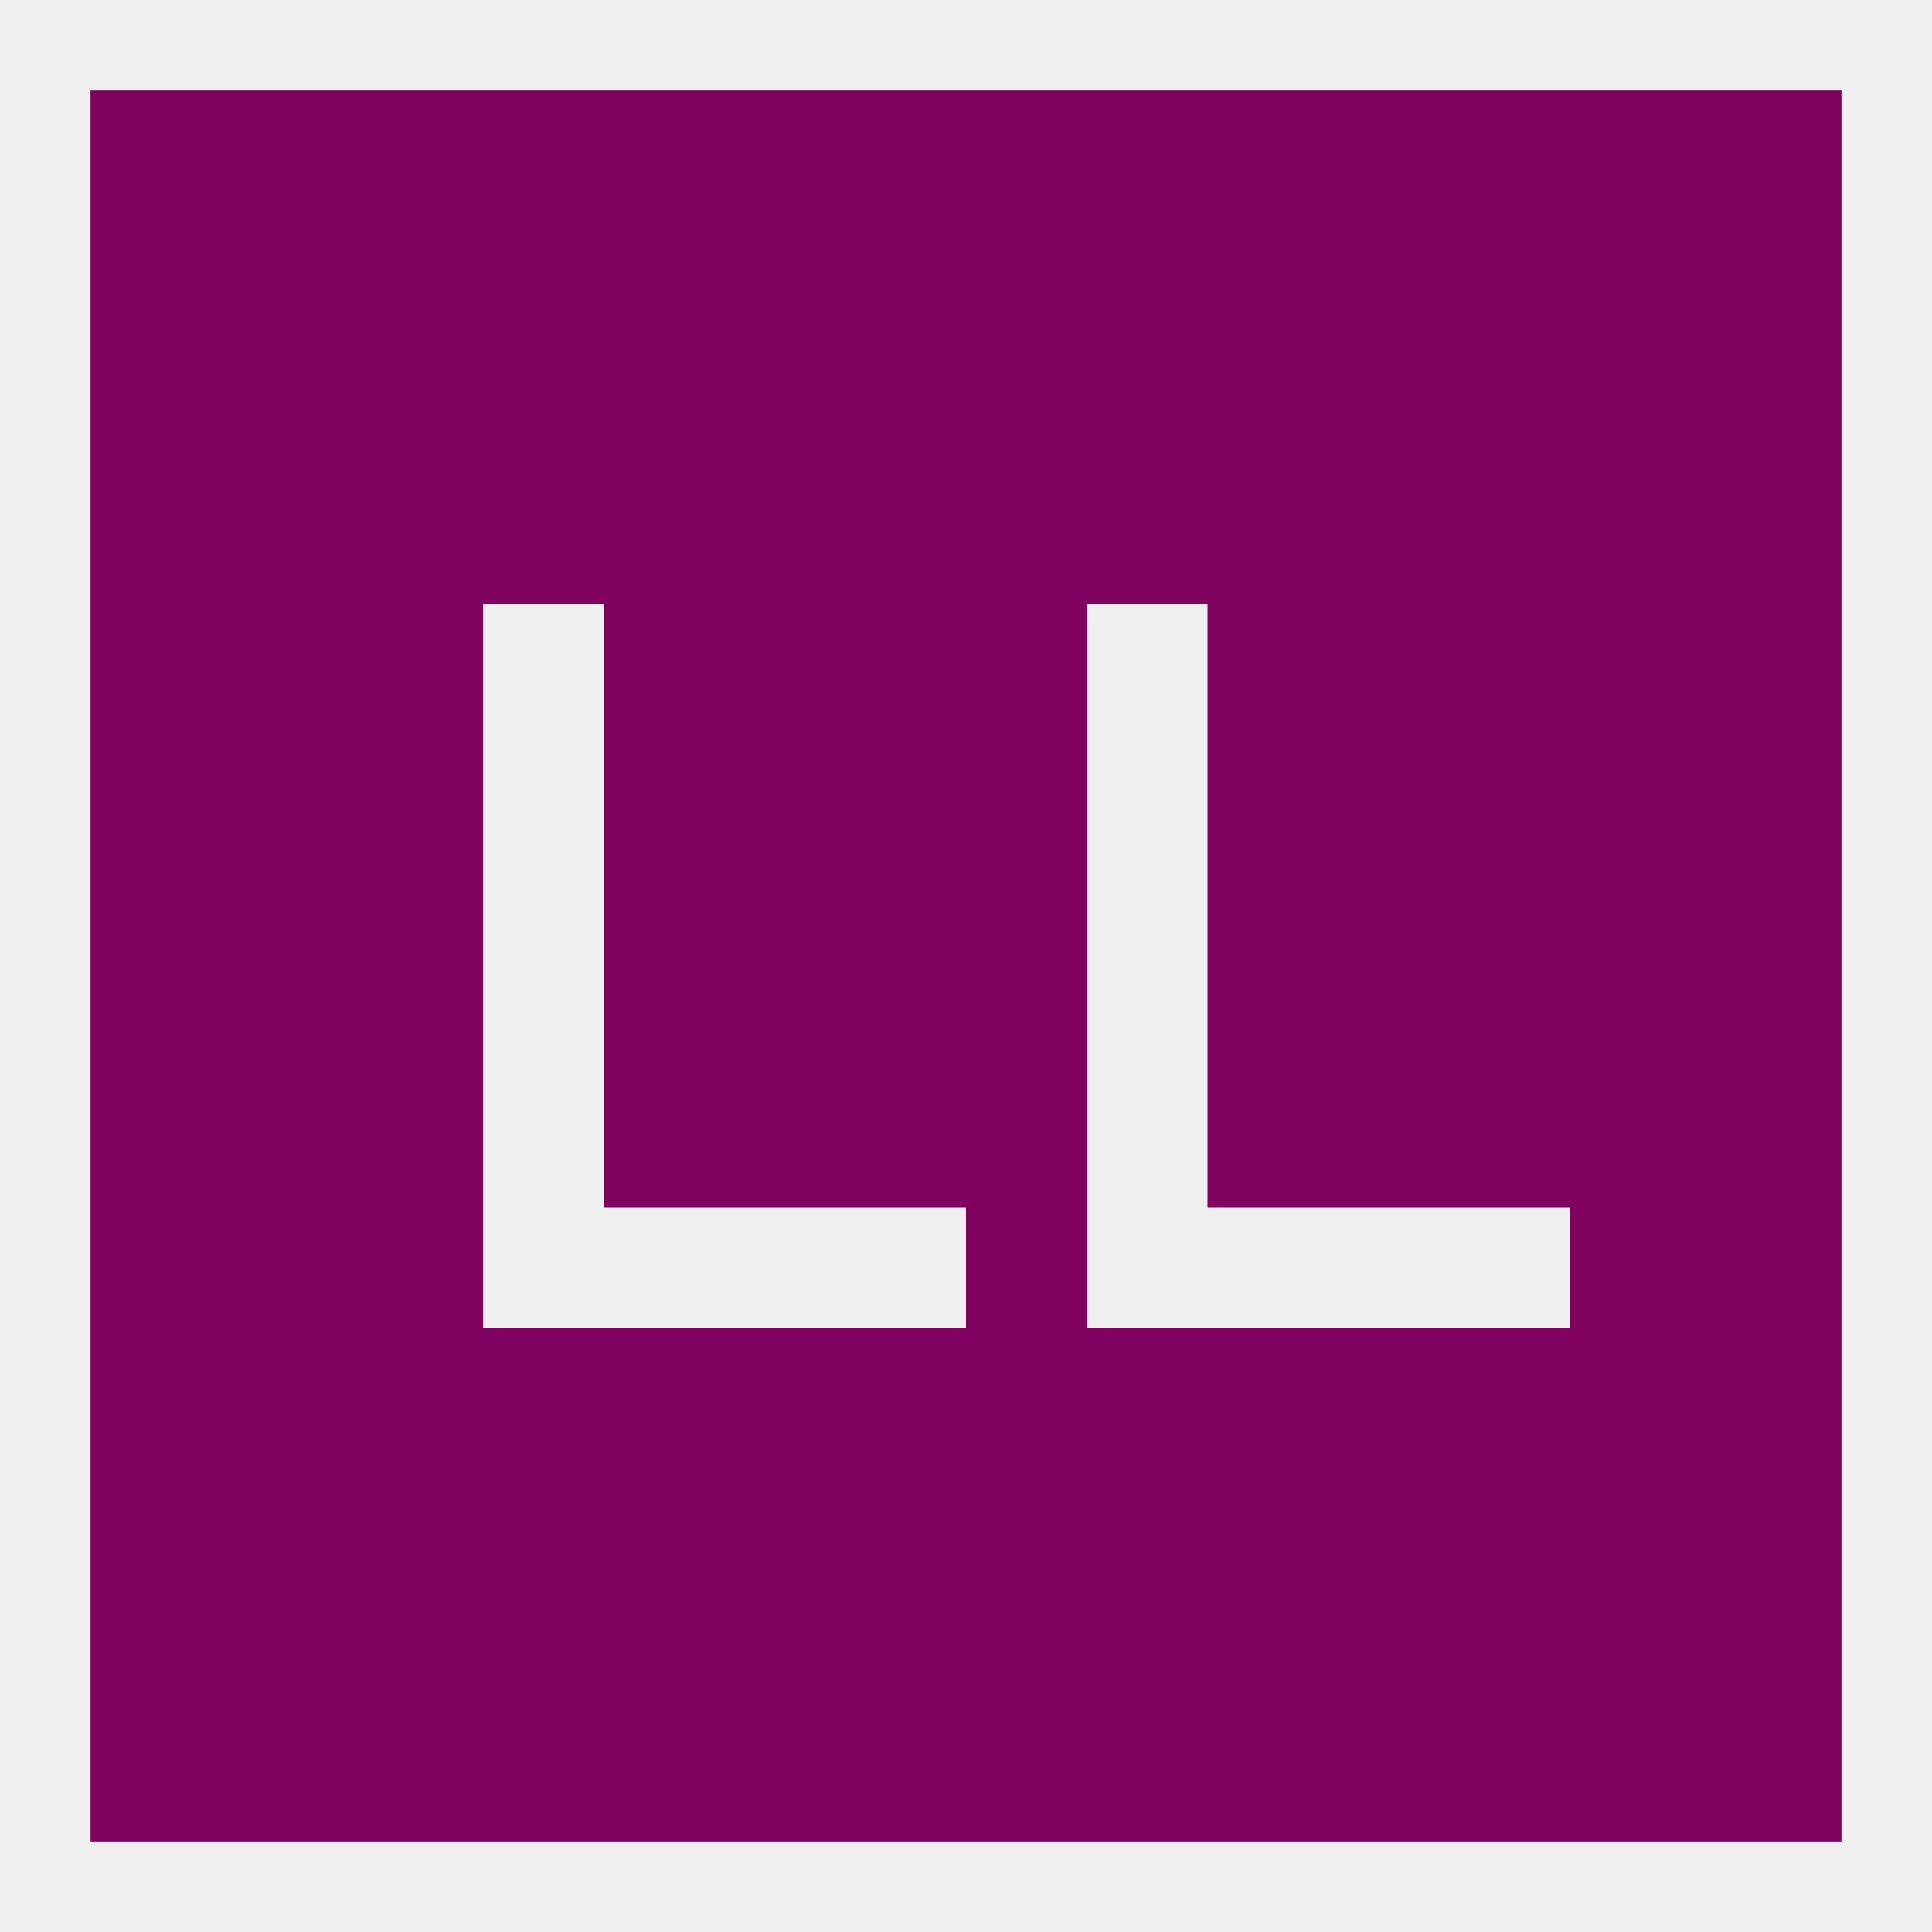
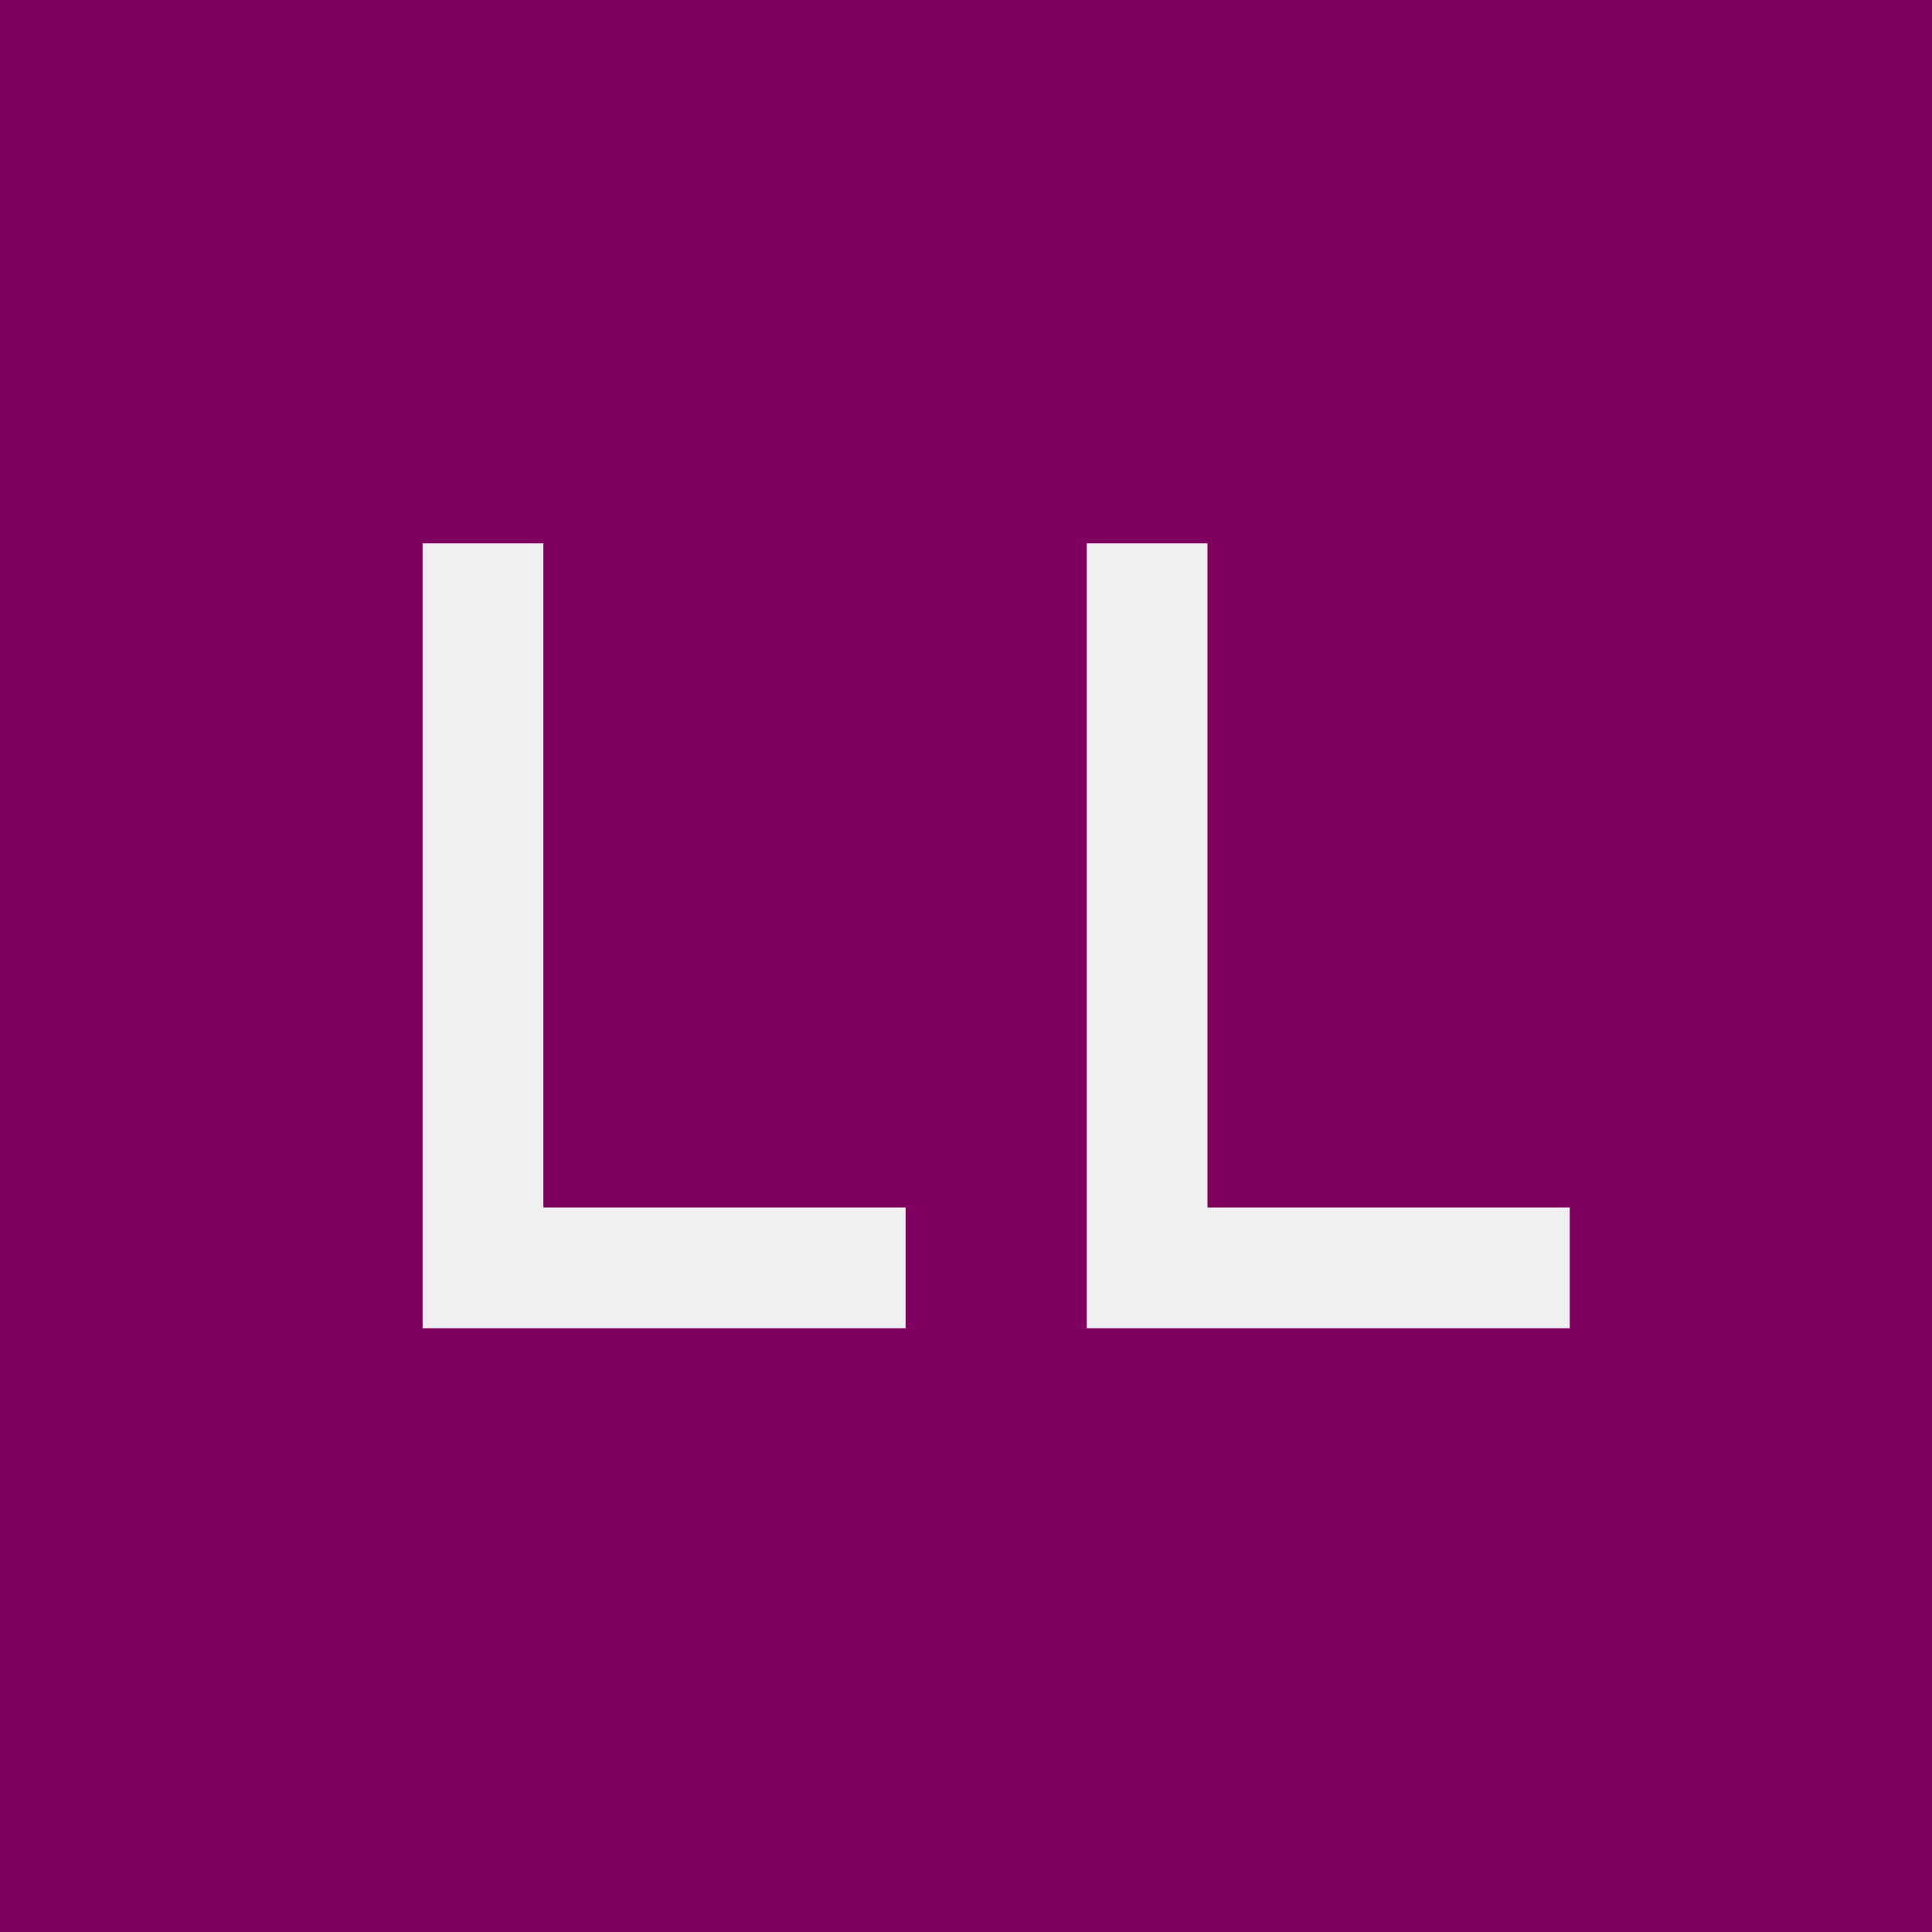
<svg xmlns="http://www.w3.org/2000/svg" width="32" height="32" viewBox="0 0 32 32" version="1.1">
  <mask id="initials">
    <g>
      <rect width="100%" height="100%" fill="white" />
-       <polyline points="9,10 9,21 16,21" stroke="black" stroke-width="2" fill="none" />
-       <polyline points="19,10 19,21 26,21" stroke="black" stroke-width="2" fill="none" />
+       <polyline points="8,9 8,21 15,21" stroke="black" stroke-width="2" fill="none" id="L" />
+       <use href="#L" x="11" />
    </g>
  </mask>
-   <rect x="2" y="2" width="28" height="28" style="fill: hsl(315, 100%, 25%); stroke: hsl(315, 100%, 25%)" mask="url(#initials)" />
+   <rect width="100%" height="100%" style="fill: hsl(315, 100%, 25%)" mask="url(#initials)" />
</svg>
